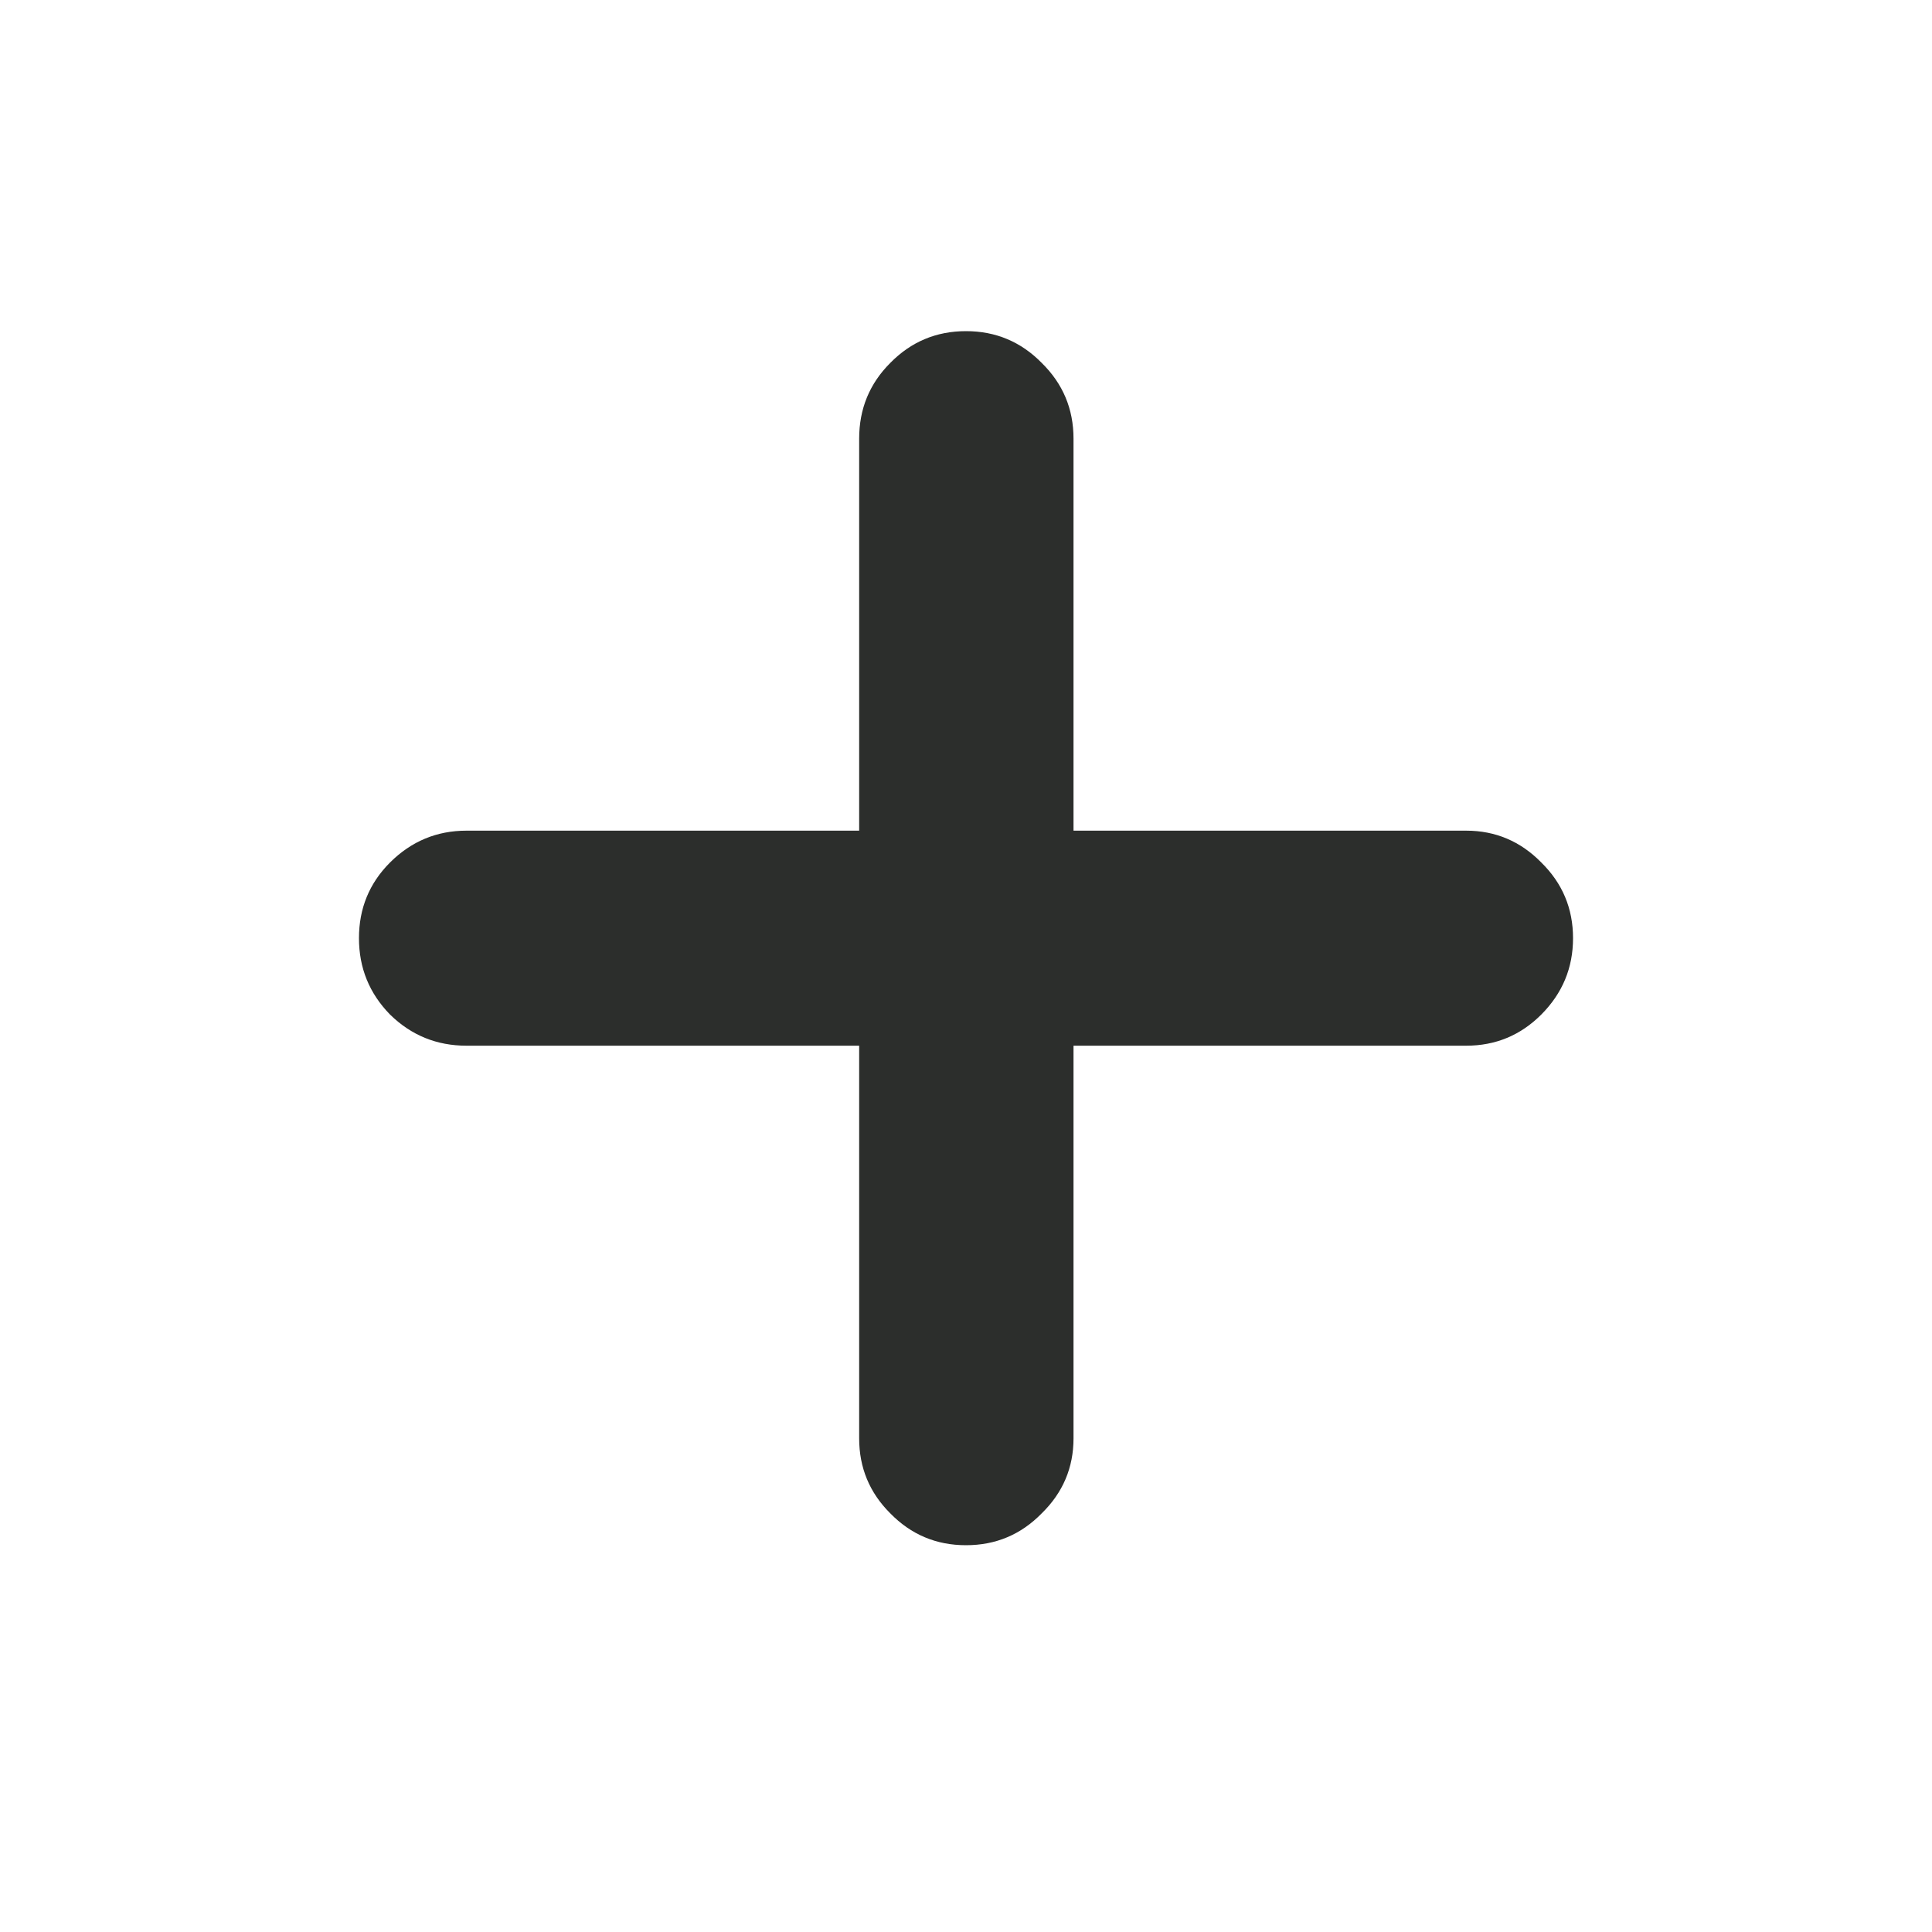
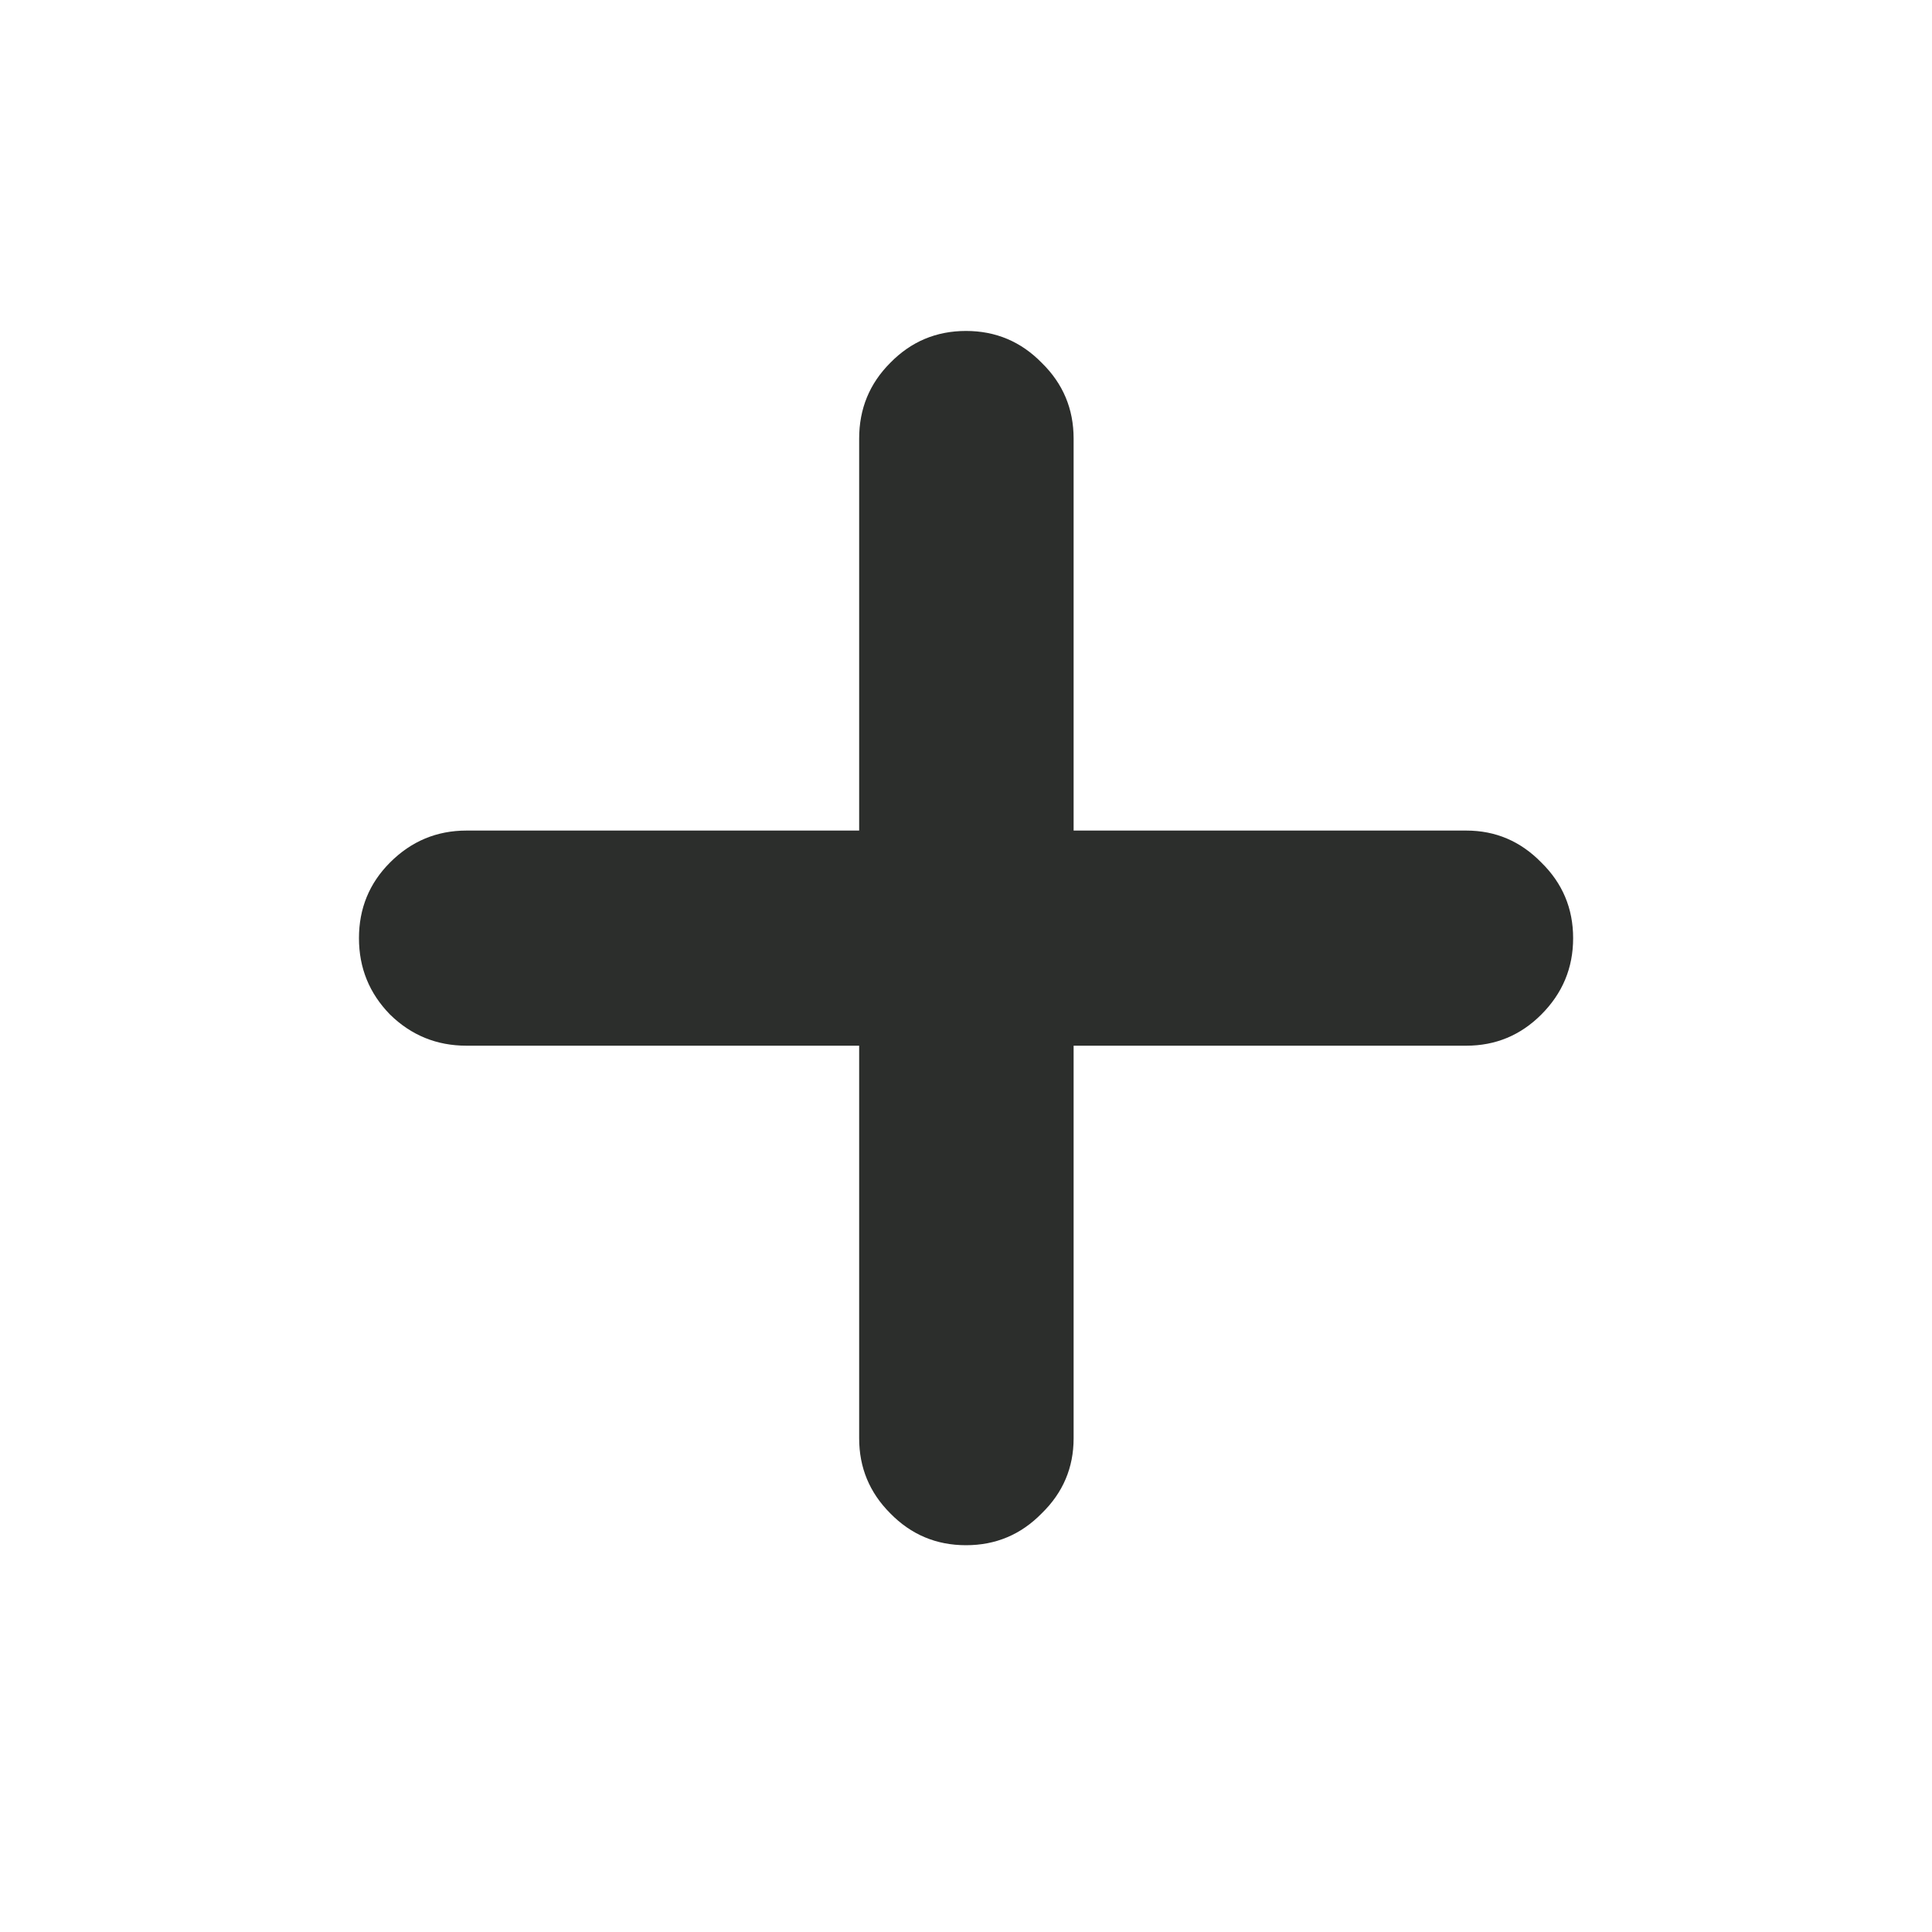
- <svg xmlns="http://www.w3.org/2000/svg" width="20" height="20" viewBox="0 0 20 20" fill="none">
-   <path d="M3.716 9.712C3.716 9.404 3.823 9.143 4.038 8.928C4.258 8.709 4.521 8.599 4.829 8.599H8.894V4.541C8.894 4.233 9.001 3.972 9.216 3.757C9.431 3.538 9.692 3.428 10 3.428C10.308 3.428 10.569 3.538 10.784 3.757C11.003 3.972 11.113 4.233 11.113 4.541V8.599H15.178C15.481 8.599 15.74 8.709 15.955 8.928C16.174 9.143 16.284 9.404 16.284 9.712C16.284 10.02 16.174 10.283 15.955 10.503C15.74 10.718 15.481 10.825 15.178 10.825H11.113V14.89C11.113 15.193 11.003 15.452 10.784 15.666C10.569 15.886 10.308 15.996 10 15.996C9.692 15.996 9.431 15.886 9.216 15.666C9.001 15.452 8.894 15.193 8.894 14.89V10.825H4.829C4.521 10.825 4.258 10.718 4.038 10.503C3.823 10.283 3.716 10.02 3.716 9.712Z" fill="#2C2E2C" />
+ <svg xmlns="http://www.w3.org/2000/svg" fill="none" height="20" viewBox="0 0 20 20" width="20">
+   <path d="m3.716 9.712c0-.308.107-.569.322-.784.22-.22.483-.33.791-.33h4.065v-4.058c0-.308.107-.569.322-.784.215-.22.476-.33.784-.33.308 0 .569.11.784.33.22.215.33.476.33.784v4.058h4.065c.303 0 .561.11.776.33.22.215.33.476.33.784 0 .308-.11.571-.33.791-.215.215-.474.322-.776.322h-4.065v4.065c0 .303-.11.562-.33.776-.215.22-.476.33-.784.33-.308 0-.569-.11-.784-.33-.215-.215-.322-.474-.322-.776v-4.065h-4.065c-.308 0-.571-.107-.791-.322-.215-.22-.322-.483-.322-.791z" fill="#2c2e2c" />
</svg>
